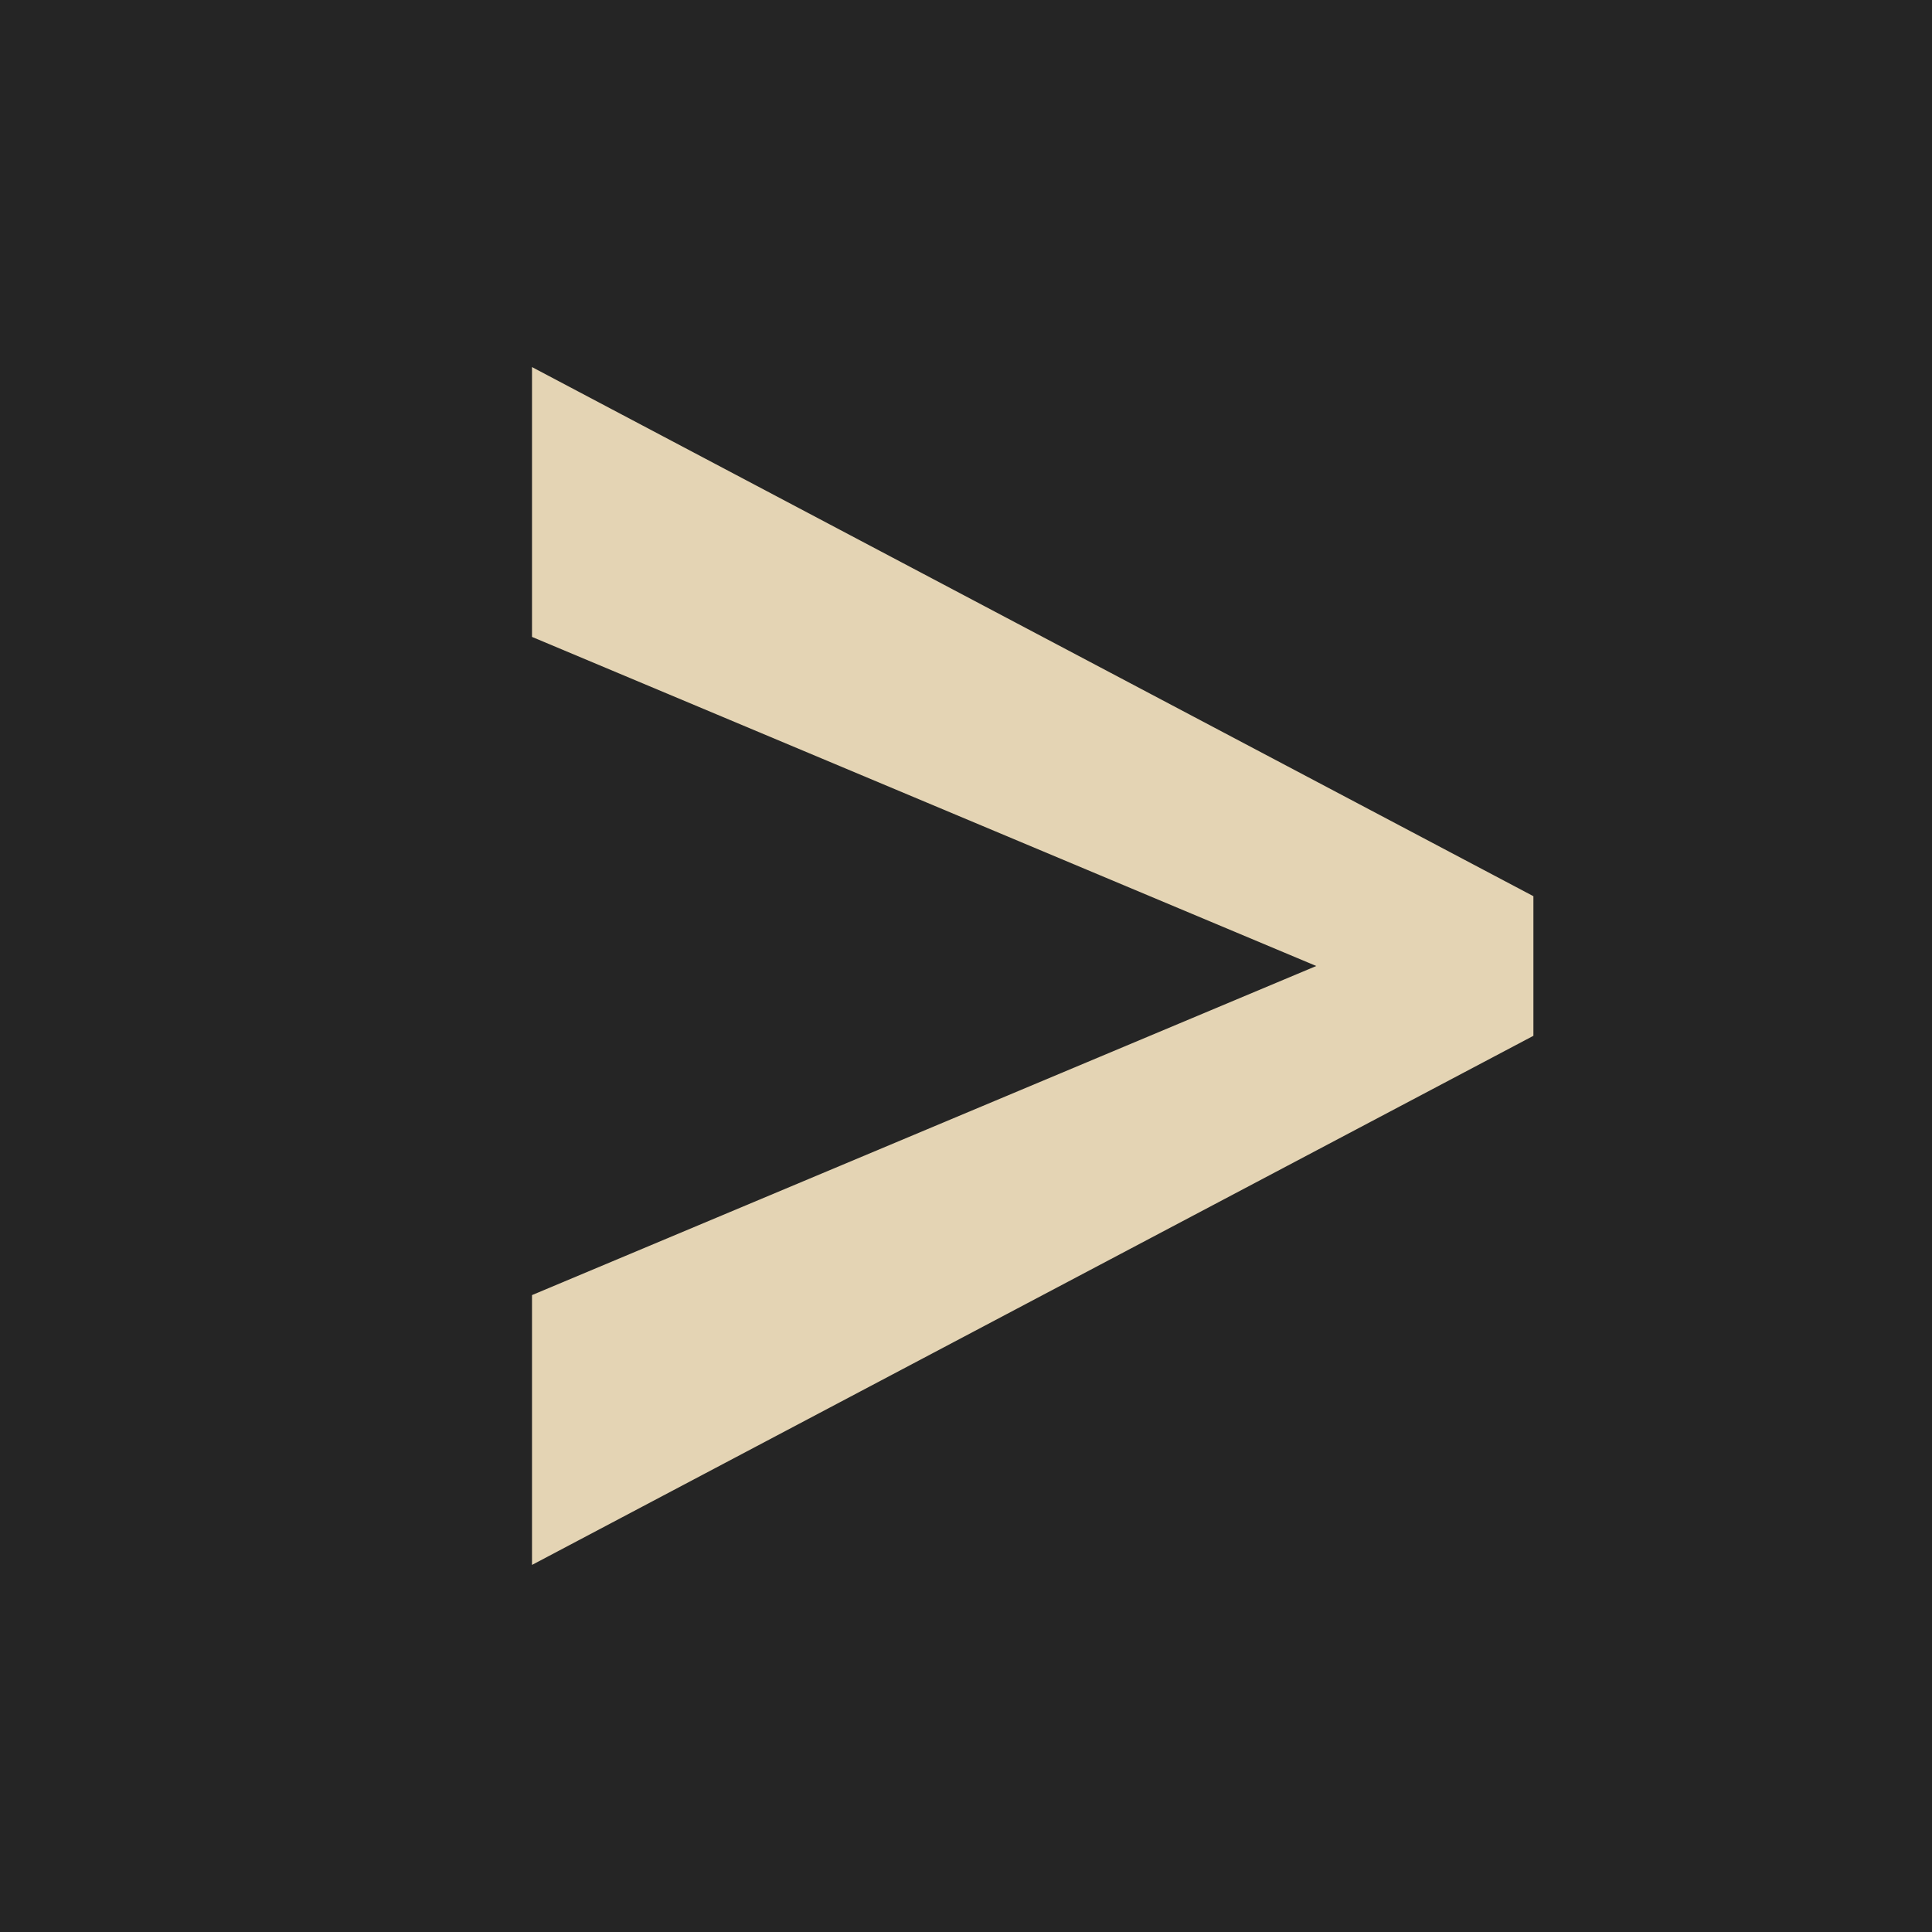
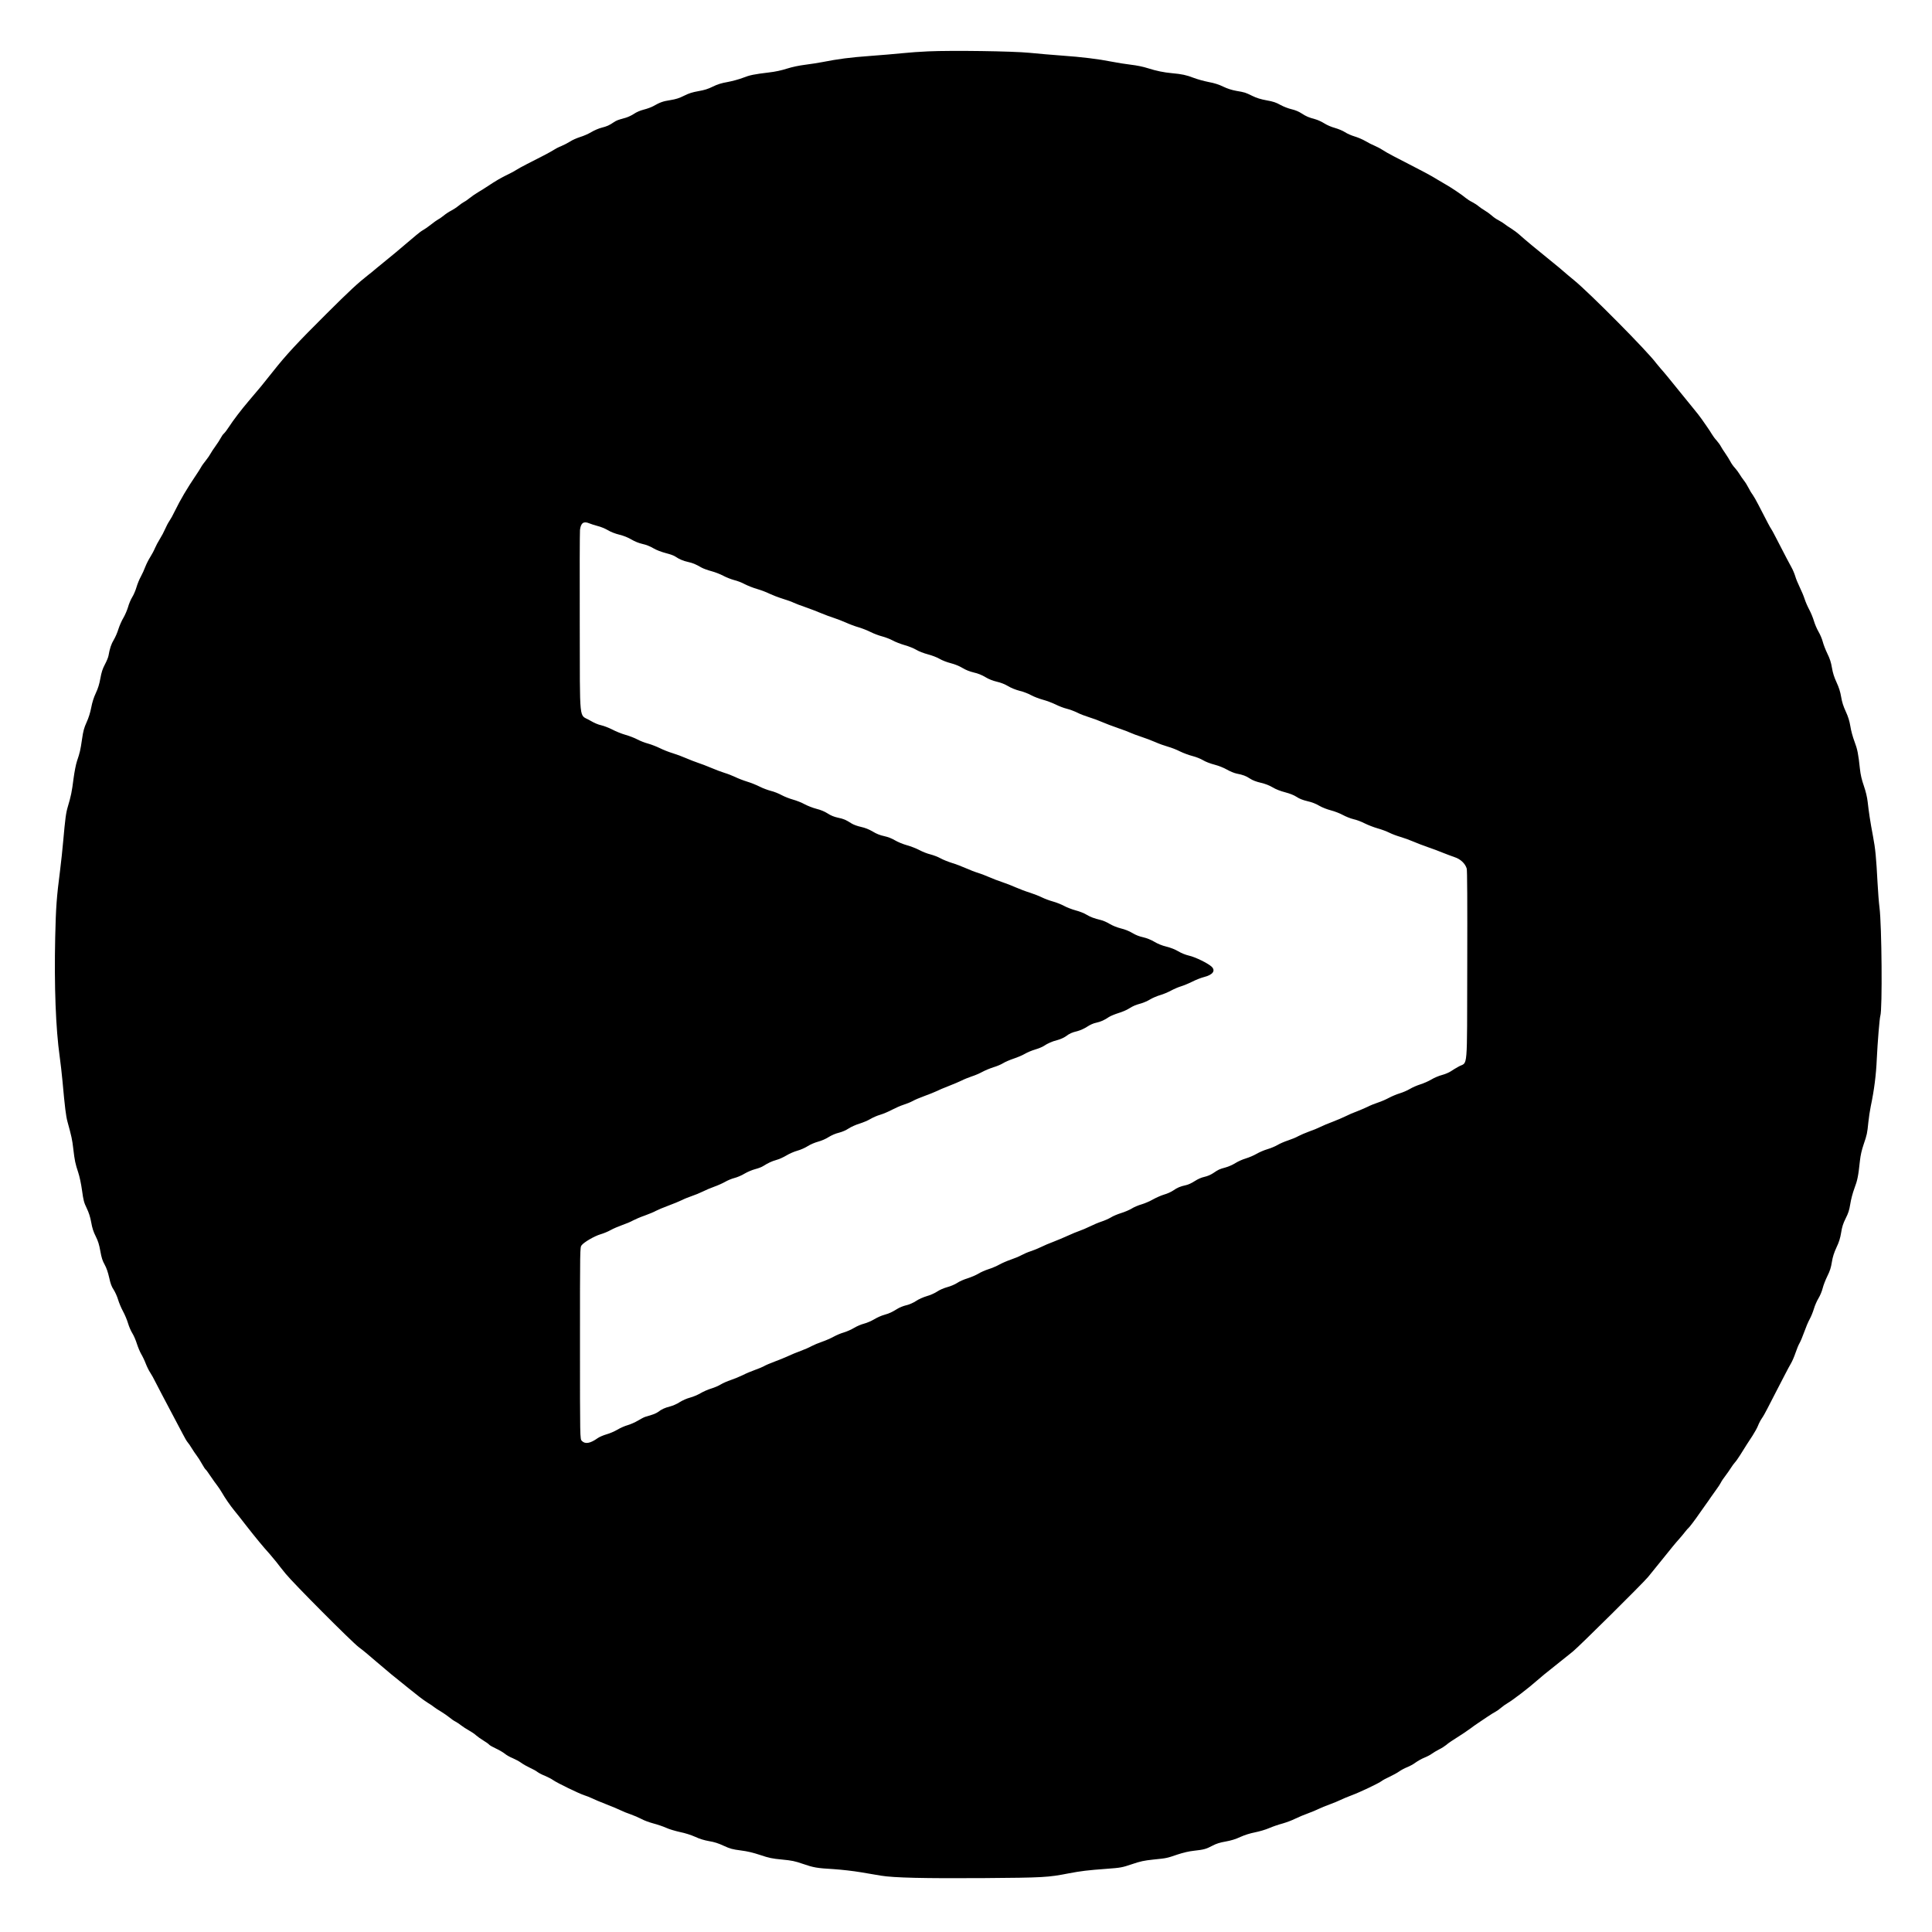
- <svg xmlns="http://www.w3.org/2000/svg" width="64" height="64" viewBox="0 0 64 64">
-   <rect width="64" height="64" fill="#252525" />
-   <svg x="13.204" y="12.16" width="37.592" height="39.68" viewBox="504.6 2.5 90 95">
-     <path d="M515.18 2.50 L602.58 48.68 L605.08 50.00 L602.58 51.32 L515.18 97.50 L515.18 76.10 L577.38 50.00 L515.18 23.90 Z" fill="#e4d4b4" />
-   </svg>
+ <svg xmlns="http://www.w3.org/2000/svg" viewBox="0 0 2520 2520">
+   <g transform="translate(0,2520) scale(0.1,-0.1)" fill="#000">
+     <path d="M12105 24530 c-99 -4 -250 -15 -335 -24 -86 -9 -277 -25 -425 -36 -261 -19 -410 -39 -620 -80 -55 -11 -156 -26 -225 -35 -79 -10 -165 -28 -235 -50 -71 -23 -154 -41 -235 -50 -198 -24 -248 -34 -343 -71 -49 -19 -138 -43 -198 -54 -80 -14 -131 -30 -192 -60 -60 -30 -111 -46 -188 -59 -79 -14 -126 -29 -187 -60 -61 -31 -105 -45 -179 -57 -96 -15 -131 -27 -225 -80 -26 -14 -81 -34 -122 -44 -47 -12 -95 -33 -127 -55 -28 -19 -77 -42 -108 -51 -103 -28 -120 -35 -156 -59 -57 -39 -88 -53 -159 -71 -37 -9 -96 -35 -133 -57 -36 -22 -102 -51 -146 -64 -44 -14 -103 -40 -131 -59 -28 -18 -80 -45 -116 -60 -36 -14 -78 -36 -95 -48 -16 -11 -77 -45 -135 -75 -58 -29 -155 -79 -215 -110 -61 -31 -124 -66 -140 -77 -17 -12 -68 -40 -115 -62 -84 -40 -152 -80 -259 -151 -29 -20 -84 -54 -121 -76 -37 -22 -87 -56 -111 -76 -24 -20 -58 -44 -75 -52 -17 -9 -50 -32 -74 -52 -24 -20 -67 -48 -94 -62 -28 -14 -71 -42 -96 -63 -25 -20 -58 -44 -75 -52 -16 -9 -59 -39 -95 -68 -36 -29 -81 -60 -100 -70 -19 -10 -60 -40 -91 -67 -31 -26 -92 -77 -134 -113 -43 -36 -101 -85 -130 -110 -29 -25 -92 -76 -140 -115 -48 -38 -105 -85 -126 -103 -21 -19 -65 -55 -98 -80 -135 -106 -242 -205 -546 -508 -377 -375 -523 -533 -690 -744 -126 -160 -190 -238 -325 -395 -90 -106 -198 -246 -255 -335 -23 -36 -52 -74 -65 -85 -12 -11 -31 -38 -42 -60 -11 -22 -42 -69 -68 -105 -26 -36 -55 -80 -65 -99 -9 -18 -37 -58 -61 -88 -24 -29 -53 -70 -64 -91 -11 -20 -40 -65 -63 -99 -120 -178 -202 -317 -278 -472 -22 -47 -54 -104 -70 -127 -16 -23 -41 -71 -56 -106 -15 -35 -45 -92 -68 -128 -23 -36 -51 -90 -64 -120 -12 -30 -40 -82 -61 -115 -21 -33 -50 -90 -64 -126 -13 -36 -40 -95 -59 -130 -20 -35 -45 -98 -57 -139 -12 -41 -37 -100 -56 -130 -19 -31 -43 -88 -54 -129 -12 -40 -39 -103 -60 -139 -22 -36 -51 -102 -65 -146 -13 -45 -41 -108 -60 -140 -34 -55 -54 -117 -70 -209 -3 -20 -24 -71 -47 -114 -31 -59 -44 -101 -59 -182 -13 -75 -31 -131 -59 -191 -27 -57 -47 -120 -60 -189 -13 -67 -34 -134 -60 -191 -33 -73 -44 -111 -60 -221 -21 -144 -28 -175 -66 -287 -14 -42 -33 -139 -45 -229 -21 -168 -34 -230 -73 -360 -26 -86 -35 -156 -62 -458 -8 -99 -27 -268 -40 -375 -46 -358 -55 -482 -64 -875 -14 -640 7 -1191 59 -1560 11 -77 27 -219 36 -315 31 -345 45 -456 65 -530 53 -193 62 -233 76 -355 18 -154 26 -192 64 -307 17 -50 38 -148 50 -235 18 -131 25 -158 61 -232 29 -61 46 -114 59 -186 13 -74 29 -123 59 -182 31 -62 45 -108 60 -193 15 -85 28 -125 56 -175 24 -43 43 -99 59 -169 17 -80 32 -119 59 -159 19 -30 45 -87 57 -128 12 -41 41 -110 65 -154 24 -44 53 -114 65 -155 12 -41 37 -100 56 -130 19 -30 46 -93 60 -139 15 -46 40 -106 56 -133 16 -26 43 -82 59 -124 16 -41 42 -94 58 -117 16 -23 49 -83 73 -132 25 -50 105 -202 178 -340 73 -137 152 -287 176 -333 23 -46 51 -93 62 -105 11 -12 35 -47 53 -77 18 -30 47 -73 64 -95 17 -22 48 -70 68 -107 21 -37 42 -70 48 -74 6 -3 35 -43 65 -88 30 -44 69 -100 87 -122 17 -23 45 -63 60 -90 43 -75 111 -173 161 -234 45 -55 76 -94 158 -200 122 -156 223 -279 307 -371 23 -27 62 -73 85 -102 22 -30 77 -99 121 -153 97 -121 865 -892 955 -959 64 -48 114 -90 230 -190 141 -121 237 -201 421 -347 46 -37 110 -87 141 -112 32 -25 81 -60 110 -78 29 -17 66 -42 81 -55 16 -12 56 -39 89 -58 33 -20 81 -53 107 -74 25 -21 62 -47 81 -56 19 -10 53 -32 75 -50 22 -17 67 -47 100 -65 33 -18 76 -47 95 -65 19 -17 63 -48 96 -68 34 -21 68 -44 75 -54 8 -9 47 -31 88 -50 40 -18 92 -49 115 -67 22 -19 69 -45 104 -59 35 -15 84 -41 110 -60 26 -19 77 -48 114 -65 38 -17 83 -42 100 -56 18 -13 62 -36 98 -50 36 -15 83 -39 105 -55 54 -38 337 -175 405 -197 30 -9 77 -28 104 -41 26 -13 110 -49 186 -78 76 -29 160 -65 186 -78 27 -14 85 -37 129 -52 43 -15 106 -42 140 -60 33 -19 104 -45 157 -59 53 -14 127 -39 165 -56 37 -18 119 -42 182 -56 69 -14 146 -39 200 -63 57 -27 118 -45 181 -56 67 -11 123 -29 191 -61 83 -38 112 -46 220 -60 89 -11 162 -29 256 -60 113 -38 154 -47 284 -59 127 -12 169 -21 267 -55 146 -50 184 -57 407 -70 103 -7 255 -24 355 -41 96 -17 213 -37 260 -44 166 -28 571 -37 1335 -32 791 6 843 9 1115 62 158 30 246 41 492 59 189 14 203 17 331 60 112 38 158 48 282 61 177 18 171 17 315 66 76 25 149 42 215 49 128 14 157 22 240 66 49 26 96 41 171 54 72 13 132 31 193 60 58 26 125 47 191 60 55 11 139 35 184 55 46 20 125 47 175 60 49 14 125 42 168 64 43 21 117 52 165 69 47 17 109 43 137 57 28 14 93 41 144 59 51 19 116 45 143 59 27 13 92 41 144 60 113 42 356 158 393 187 14 11 61 37 104 56 42 20 98 50 123 68 25 18 72 43 105 56 33 13 83 40 110 61 28 20 79 49 114 63 35 14 79 37 97 51 19 14 61 39 94 56 33 16 75 43 93 58 29 26 68 52 231 156 26 17 66 45 89 62 23 18 67 49 97 69 30 21 87 58 125 84 39 26 85 55 103 64 18 9 50 32 70 50 20 18 60 46 87 62 65 37 280 202 375 287 41 37 157 133 240 197 81 64 154 122 235 188 88 72 908 885 981 972 30 36 99 121 154 190 161 200 202 251 250 304 25 28 61 71 80 96 19 25 38 46 42 48 9 4 95 118 155 206 24 33 55 78 70 99 16 21 47 66 70 100 23 34 57 82 76 107 19 25 42 61 52 80 9 19 36 60 60 90 23 30 54 75 70 100 15 25 39 57 52 72 14 14 46 60 72 101 68 110 100 160 159 249 29 45 62 104 73 133 11 29 33 71 49 94 16 22 49 80 73 128 24 48 72 142 107 208 35 66 88 170 119 230 31 61 69 131 84 156 15 26 41 86 57 134 16 48 40 106 54 129 13 23 40 88 60 144 20 57 51 131 70 165 19 34 44 96 56 137 12 41 39 103 60 137 21 34 45 93 54 130 9 38 37 109 61 158 34 68 48 113 59 184 11 68 28 120 60 190 34 71 49 121 61 194 12 76 25 116 59 185 35 69 47 107 60 187 9 59 31 143 54 205 40 105 51 162 72 360 8 72 23 139 49 215 43 126 46 140 61 289 6 59 20 152 31 205 45 214 70 410 79 621 10 212 36 531 46 560 28 79 19 1184 -11 1414 -8 61 -19 203 -25 316 -18 339 -28 447 -60 615 -35 184 -54 310 -69 445 -7 62 -24 135 -50 210 -28 81 -43 146 -51 220 -21 197 -32 255 -71 358 -22 57 -46 145 -54 200 -12 71 -28 122 -60 192 -31 67 -49 123 -60 190 -11 67 -29 123 -60 190 -31 67 -49 123 -60 190 -12 71 -27 118 -60 185 -24 50 -51 119 -60 155 -9 36 -34 94 -55 130 -21 36 -48 99 -60 140 -12 41 -39 107 -60 146 -21 39 -49 102 -61 140 -12 38 -41 107 -64 154 -23 47 -50 112 -59 145 -10 33 -32 85 -49 115 -29 52 -78 145 -203 388 -29 57 -58 110 -64 117 -10 12 -46 81 -164 310 -28 55 -63 116 -77 135 -15 19 -39 60 -54 90 -15 30 -42 73 -60 95 -17 22 -42 58 -55 80 -13 22 -40 59 -61 82 -21 22 -48 61 -60 85 -12 23 -41 70 -64 103 -23 33 -50 75 -60 94 -9 18 -34 52 -54 75 -21 22 -48 59 -61 81 -13 22 -41 65 -62 95 -21 30 -53 76 -71 102 -17 26 -67 89 -109 140 -42 51 -113 138 -157 193 -172 213 -227 280 -267 324 -22 26 -49 58 -60 72 -114 156 -873 921 -1073 1084 -41 33 -100 83 -131 110 -31 28 -99 84 -150 125 -202 163 -359 293 -434 361 -28 25 -76 60 -106 79 -30 18 -68 44 -84 57 -16 13 -51 35 -78 49 -28 14 -69 42 -91 63 -23 20 -64 50 -90 65 -26 15 -62 40 -80 55 -18 16 -55 40 -84 55 -29 14 -67 39 -85 54 -42 37 -193 138 -261 176 -29 16 -79 46 -112 66 -33 21 -105 62 -160 91 -55 28 -145 76 -200 104 -55 29 -147 77 -205 106 -58 30 -125 68 -150 85 -25 17 -70 40 -100 53 -30 12 -84 39 -120 61 -36 21 -99 48 -140 60 -41 12 -99 37 -127 56 -29 19 -88 43 -130 55 -45 12 -104 37 -138 59 -33 21 -87 46 -120 55 -88 24 -114 35 -178 76 -36 24 -85 44 -130 54 -40 9 -105 34 -145 56 -57 32 -95 45 -180 60 -77 14 -130 30 -187 58 -95 46 -95 46 -210 66 -60 11 -116 29 -170 55 -55 27 -114 46 -189 60 -61 12 -149 36 -198 55 -92 36 -155 49 -278 60 -110 10 -207 30 -317 65 -61 20 -146 37 -223 46 -69 8 -180 26 -246 39 -175 35 -396 62 -654 80 -124 9 -313 25 -420 36 -223 22 -1007 33 -1325 19z m-4419 -6156 c22 -9 71 -25 109 -35 39 -9 99 -34 133 -54 37 -23 97 -46 150 -59 58 -14 114 -37 158 -63 44 -26 96 -47 144 -58 47 -10 100 -31 140 -55 40 -24 103 -48 163 -64 55 -14 111 -34 125 -45 49 -34 106 -58 167 -71 62 -14 97 -28 175 -73 25 -14 83 -35 129 -47 46 -12 116 -39 155 -60 39 -21 103 -46 141 -56 39 -9 102 -33 140 -54 39 -20 112 -49 162 -63 51 -15 123 -42 160 -61 38 -18 115 -48 173 -66 58 -18 121 -40 141 -51 20 -10 88 -36 150 -57 63 -22 157 -58 209 -80 52 -22 126 -49 164 -61 38 -12 108 -39 156 -60 48 -22 125 -51 172 -64 47 -14 117 -42 156 -62 40 -20 106 -45 149 -56 42 -11 104 -35 137 -53 34 -19 104 -46 156 -61 52 -14 120 -42 152 -61 33 -20 95 -44 151 -59 54 -14 119 -39 153 -59 34 -20 96 -44 144 -56 54 -14 110 -36 153 -62 44 -27 96 -47 150 -60 54 -12 105 -33 150 -60 44 -27 96 -47 150 -60 53 -12 105 -33 147 -58 41 -25 98 -47 150 -61 47 -11 113 -36 148 -56 35 -19 104 -46 152 -59 49 -13 124 -41 167 -62 43 -22 109 -47 146 -56 38 -9 99 -32 136 -50 36 -19 107 -46 156 -61 50 -15 125 -43 168 -62 43 -19 136 -54 208 -79 72 -24 147 -53 167 -63 21 -10 82 -33 137 -51 55 -18 138 -49 185 -70 47 -21 120 -47 163 -59 43 -12 114 -39 158 -62 45 -22 118 -49 162 -60 47 -12 106 -35 139 -55 33 -20 95 -44 150 -58 57 -15 121 -41 163 -65 38 -22 94 -45 124 -51 87 -17 122 -31 176 -66 33 -22 80 -40 140 -54 60 -14 111 -34 155 -60 41 -25 100 -48 162 -64 64 -17 115 -37 150 -60 36 -24 81 -42 141 -56 58 -13 112 -34 155 -60 40 -23 102 -47 152 -60 47 -12 117 -39 155 -60 39 -21 101 -46 139 -55 39 -8 105 -33 147 -55 42 -21 119 -51 169 -65 51 -14 120 -40 153 -57 34 -17 98 -41 143 -54 45 -13 120 -40 166 -60 45 -20 133 -53 193 -74 61 -21 148 -53 195 -73 47 -19 115 -44 152 -57 77 -24 140 -84 159 -149 7 -24 9 -431 7 -1263 -3 -1409 9 -1254 -109 -1318 -35 -19 -83 -48 -106 -64 -24 -16 -75 -37 -115 -48 -40 -10 -103 -37 -139 -59 -37 -22 -101 -50 -143 -63 -42 -13 -104 -40 -137 -60 -33 -20 -92 -45 -132 -57 -40 -12 -104 -39 -143 -60 -39 -21 -102 -48 -140 -60 -38 -12 -100 -37 -137 -56 -38 -18 -101 -45 -140 -60 -40 -14 -103 -41 -142 -61 -38 -19 -116 -52 -173 -74 -57 -21 -129 -51 -160 -67 -31 -16 -97 -43 -147 -60 -49 -18 -112 -45 -140 -60 -27 -16 -88 -41 -134 -56 -46 -15 -109 -42 -140 -61 -31 -18 -90 -42 -131 -54 -41 -12 -104 -39 -140 -60 -36 -21 -99 -48 -140 -60 -41 -12 -102 -39 -135 -60 -33 -21 -92 -48 -131 -58 -80 -22 -89 -26 -160 -74 -31 -21 -76 -40 -113 -48 -41 -9 -85 -28 -128 -56 -40 -26 -87 -48 -120 -54 -68 -15 -105 -30 -163 -70 -25 -17 -76 -40 -115 -51 -38 -11 -104 -40 -145 -63 -41 -24 -109 -53 -150 -65 -40 -11 -99 -36 -129 -55 -31 -19 -93 -45 -139 -59 -45 -14 -105 -39 -133 -57 -28 -17 -83 -41 -123 -54 -40 -13 -108 -42 -152 -64 -43 -21 -104 -47 -134 -57 -30 -10 -98 -38 -150 -62 -52 -24 -138 -60 -190 -80 -52 -19 -124 -50 -160 -68 -36 -18 -96 -42 -135 -55 -38 -12 -93 -36 -122 -52 -29 -16 -91 -42 -139 -58 -47 -16 -114 -45 -148 -64 -33 -19 -97 -46 -141 -60 -44 -14 -105 -41 -135 -60 -30 -18 -93 -45 -140 -60 -47 -14 -108 -41 -135 -60 -29 -19 -85 -43 -130 -55 -48 -13 -101 -37 -132 -58 -30 -20 -87 -46 -134 -59 -47 -14 -106 -40 -140 -63 -36 -24 -84 -45 -128 -56 -39 -9 -90 -30 -115 -46 -71 -44 -105 -60 -172 -79 -35 -9 -93 -35 -131 -58 -37 -22 -97 -48 -133 -57 -36 -9 -95 -34 -131 -56 -36 -22 -96 -48 -133 -59 -37 -10 -96 -35 -132 -55 -36 -20 -104 -50 -151 -66 -47 -16 -109 -42 -137 -57 -28 -16 -91 -44 -141 -62 -49 -18 -124 -48 -165 -68 -41 -19 -122 -52 -179 -73 -57 -21 -117 -47 -135 -58 -17 -10 -70 -33 -117 -49 -48 -17 -120 -47 -160 -68 -41 -20 -111 -49 -156 -64 -45 -15 -104 -41 -132 -58 -27 -17 -83 -41 -123 -53 -40 -12 -103 -39 -140 -61 -37 -22 -99 -48 -138 -58 -42 -11 -96 -35 -133 -58 -34 -23 -91 -48 -127 -57 -70 -18 -109 -36 -155 -71 -16 -12 -55 -30 -85 -39 -30 -9 -68 -21 -85 -26 -16 -5 -60 -28 -96 -50 -36 -21 -96 -48 -132 -58 -36 -10 -96 -36 -134 -59 -37 -22 -102 -50 -143 -61 -41 -12 -93 -34 -115 -50 -97 -69 -163 -80 -206 -35 -24 26 -24 26 -24 1274 0 1249 0 1249 21 1277 31 41 167 120 248 144 39 11 99 36 132 55 34 19 102 48 150 65 49 17 112 43 139 59 28 15 97 45 155 65 58 21 123 48 145 61 22 12 94 43 160 67 66 24 147 58 180 74 33 17 92 40 130 53 39 13 101 38 139 57 37 19 106 48 151 64 46 16 110 45 142 63 32 19 87 42 123 51 36 9 95 34 132 57 37 22 99 48 137 58 39 10 85 27 103 39 69 43 114 64 174 81 35 9 94 36 132 59 38 23 102 51 143 62 41 11 101 38 134 59 34 22 93 47 137 59 45 12 102 37 137 60 37 23 89 46 132 56 43 11 93 32 127 55 31 21 95 49 142 64 47 14 111 41 142 60 32 19 90 45 130 56 40 12 109 41 153 65 44 23 112 53 150 65 39 12 93 34 120 49 28 16 97 45 155 66 58 21 126 48 153 61 26 14 98 44 160 68 62 24 140 57 172 73 33 17 92 40 130 53 39 12 102 39 140 60 39 21 104 47 145 60 41 12 96 35 122 51 26 17 87 43 137 60 49 16 116 44 148 63 32 19 92 44 133 56 41 12 91 32 110 44 59 39 112 62 183 80 37 10 84 31 105 46 56 41 80 52 154 70 40 11 92 34 128 58 38 25 82 45 118 52 60 13 107 34 167 75 20 13 76 36 123 51 47 14 109 40 136 58 56 35 84 47 166 70 30 9 81 31 113 51 32 19 90 44 129 55 38 11 102 37 142 59 39 21 99 47 131 56 33 10 99 37 147 61 47 24 116 51 153 60 115 29 154 83 98 136 -49 45 -215 126 -294 143 -46 11 -99 32 -141 57 -42 25 -99 47 -155 61 -58 14 -113 37 -158 64 -45 26 -97 47 -145 58 -48 10 -99 30 -141 56 -42 25 -97 47 -148 59 -51 13 -106 35 -147 59 -36 22 -88 45 -117 51 -85 20 -136 40 -188 71 -26 17 -88 41 -137 54 -49 13 -118 40 -153 59 -35 19 -100 45 -144 57 -44 12 -109 36 -145 54 -36 18 -106 45 -155 61 -50 15 -133 46 -185 69 -52 23 -133 55 -180 70 -47 15 -124 45 -172 66 -48 21 -113 46 -145 55 -32 9 -101 36 -153 59 -52 23 -135 55 -183 69 -48 15 -116 42 -150 61 -34 19 -93 41 -132 51 -38 9 -102 34 -141 55 -39 21 -113 50 -164 64 -51 14 -121 43 -156 64 -40 24 -90 44 -141 55 -53 11 -101 30 -150 60 -50 29 -97 48 -151 60 -47 10 -99 29 -126 46 -75 48 -102 59 -178 75 -50 11 -92 28 -133 55 -39 25 -89 46 -145 60 -47 12 -116 39 -155 60 -38 21 -106 48 -150 60 -44 12 -111 38 -150 59 -38 21 -101 46 -140 55 -38 10 -104 34 -145 55 -41 21 -115 51 -165 66 -49 15 -119 42 -155 60 -36 17 -99 42 -140 54 -41 13 -120 42 -175 66 -55 23 -131 53 -170 65 -38 13 -109 40 -157 61 -47 21 -126 50 -175 65 -48 14 -123 44 -165 65 -43 21 -112 48 -155 60 -43 11 -106 36 -141 55 -34 18 -103 45 -153 59 -50 14 -127 45 -172 69 -45 23 -110 48 -145 56 -40 8 -93 31 -149 64 -144 86 -128 -76 -131 1269 -2 639 0 1185 3 1214 11 92 47 118 121 87z" />
+   </g>
</svg>
